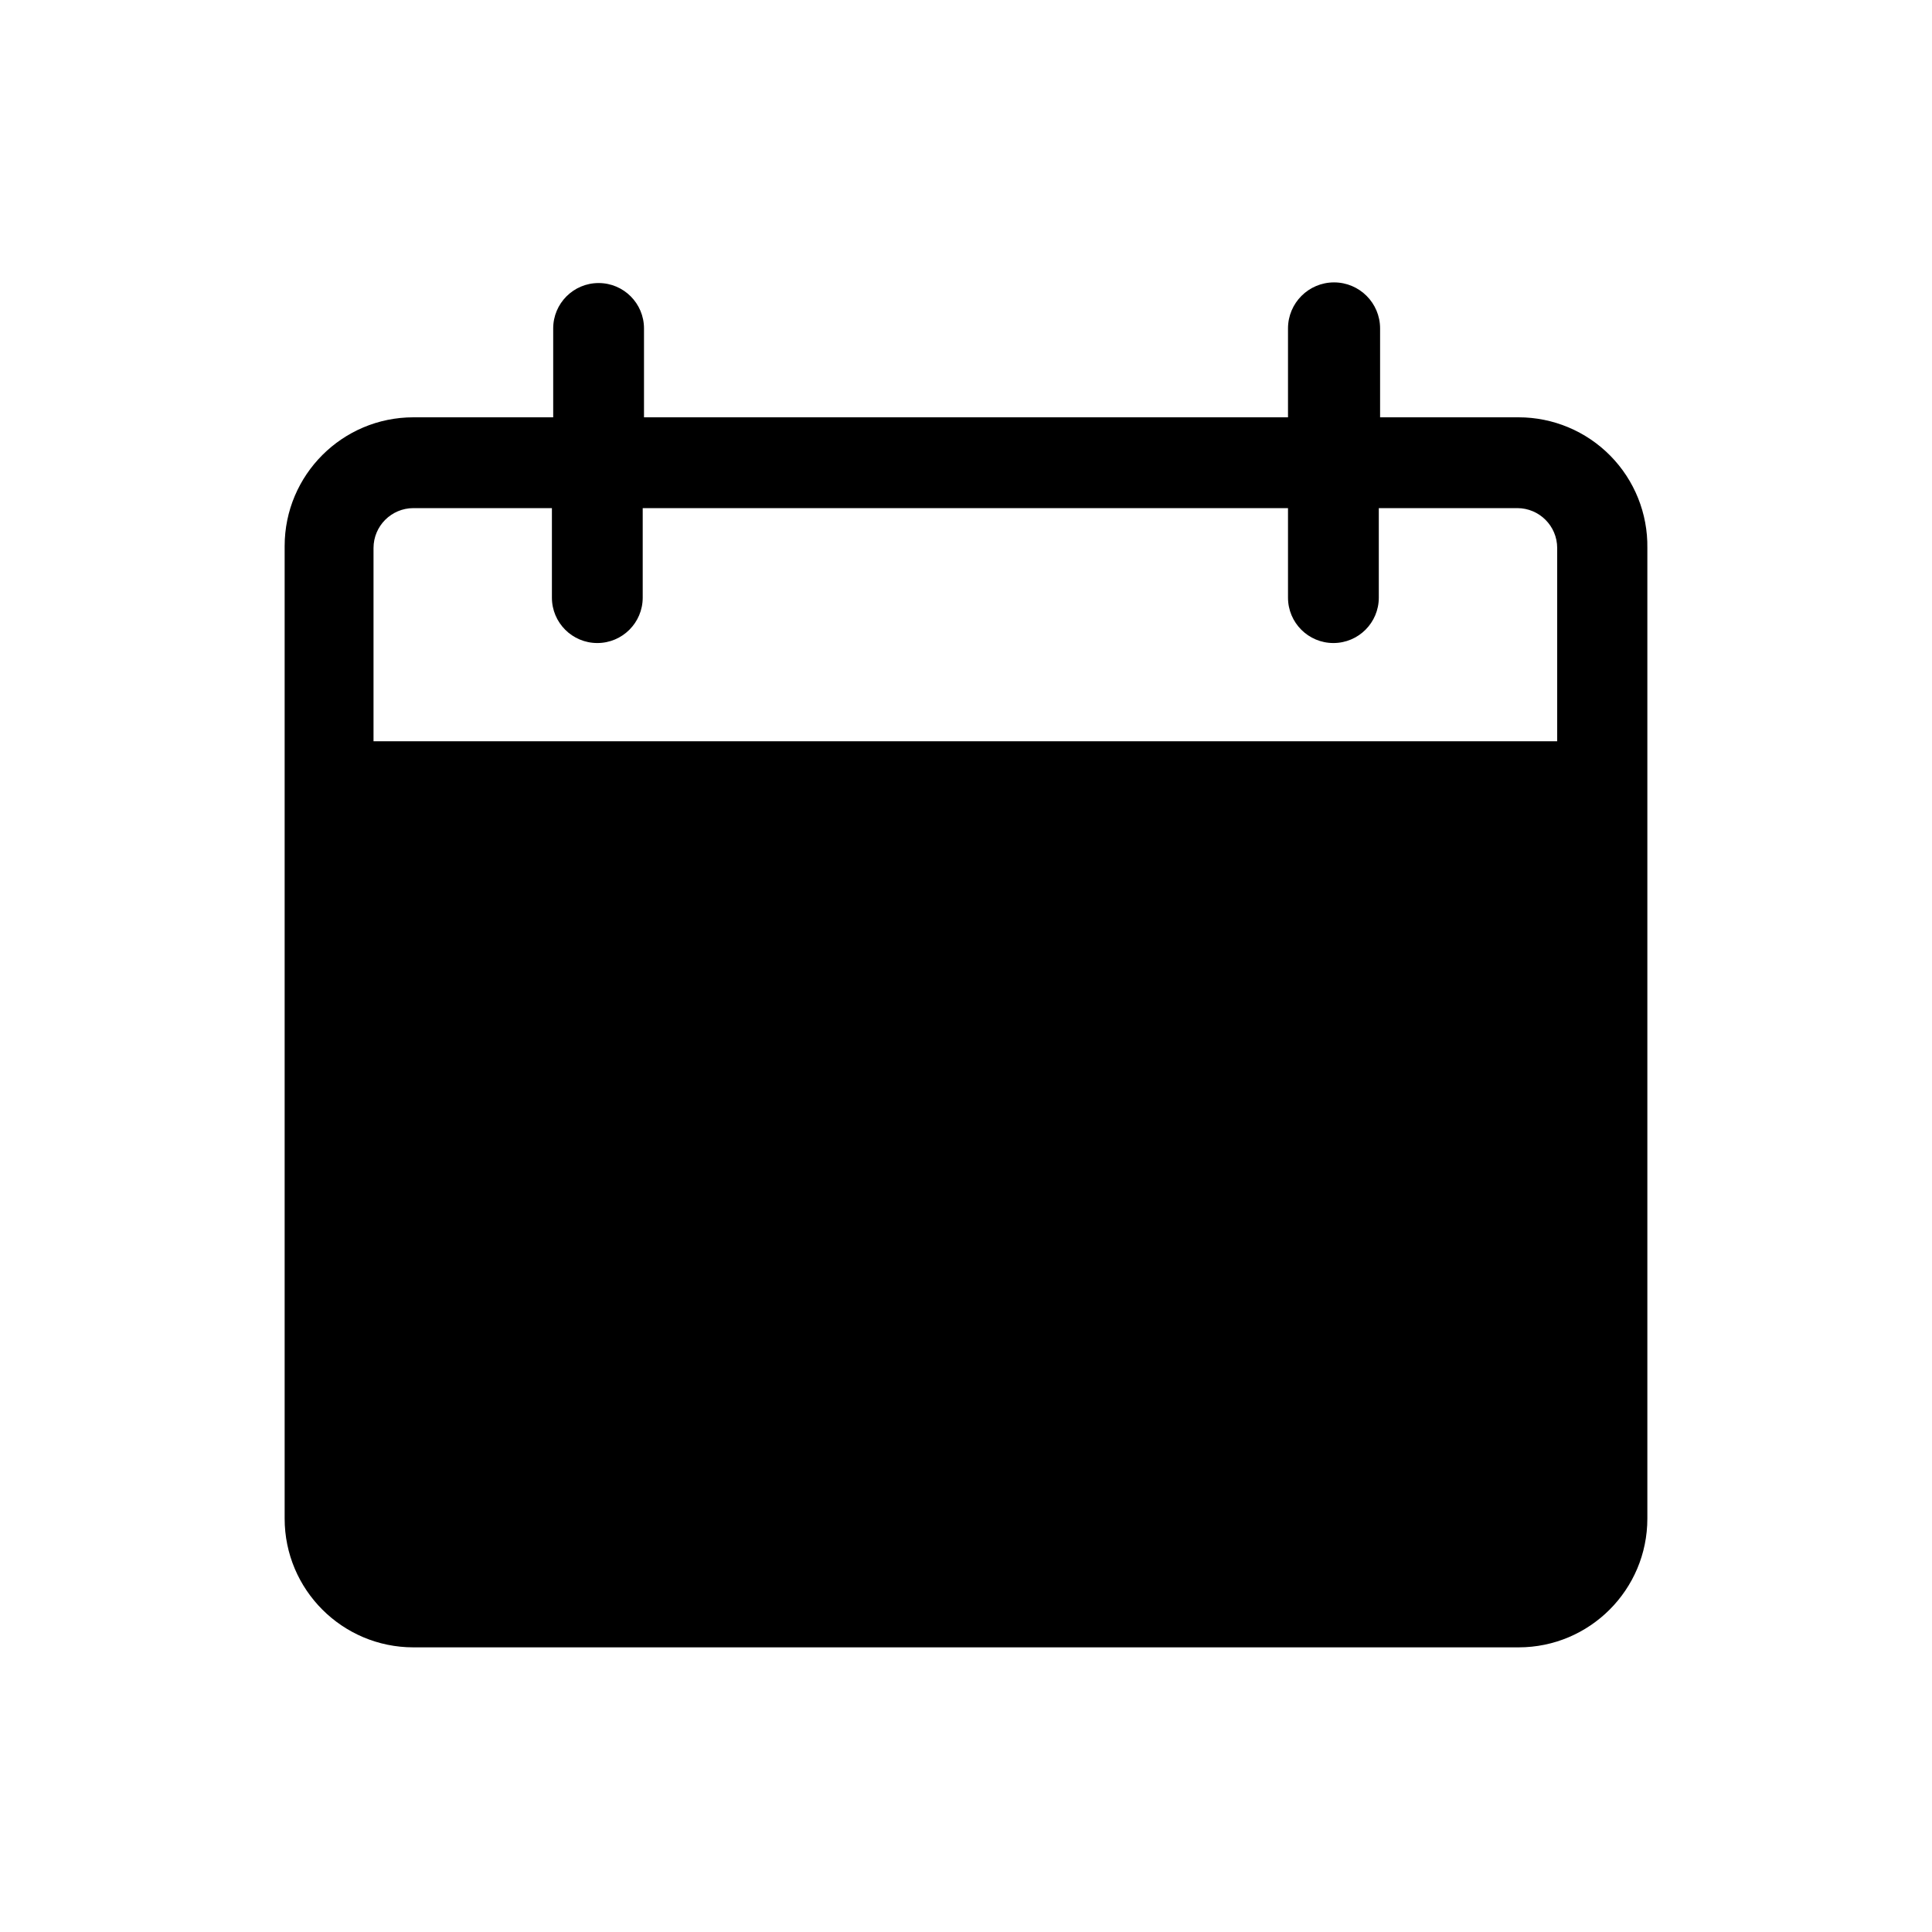
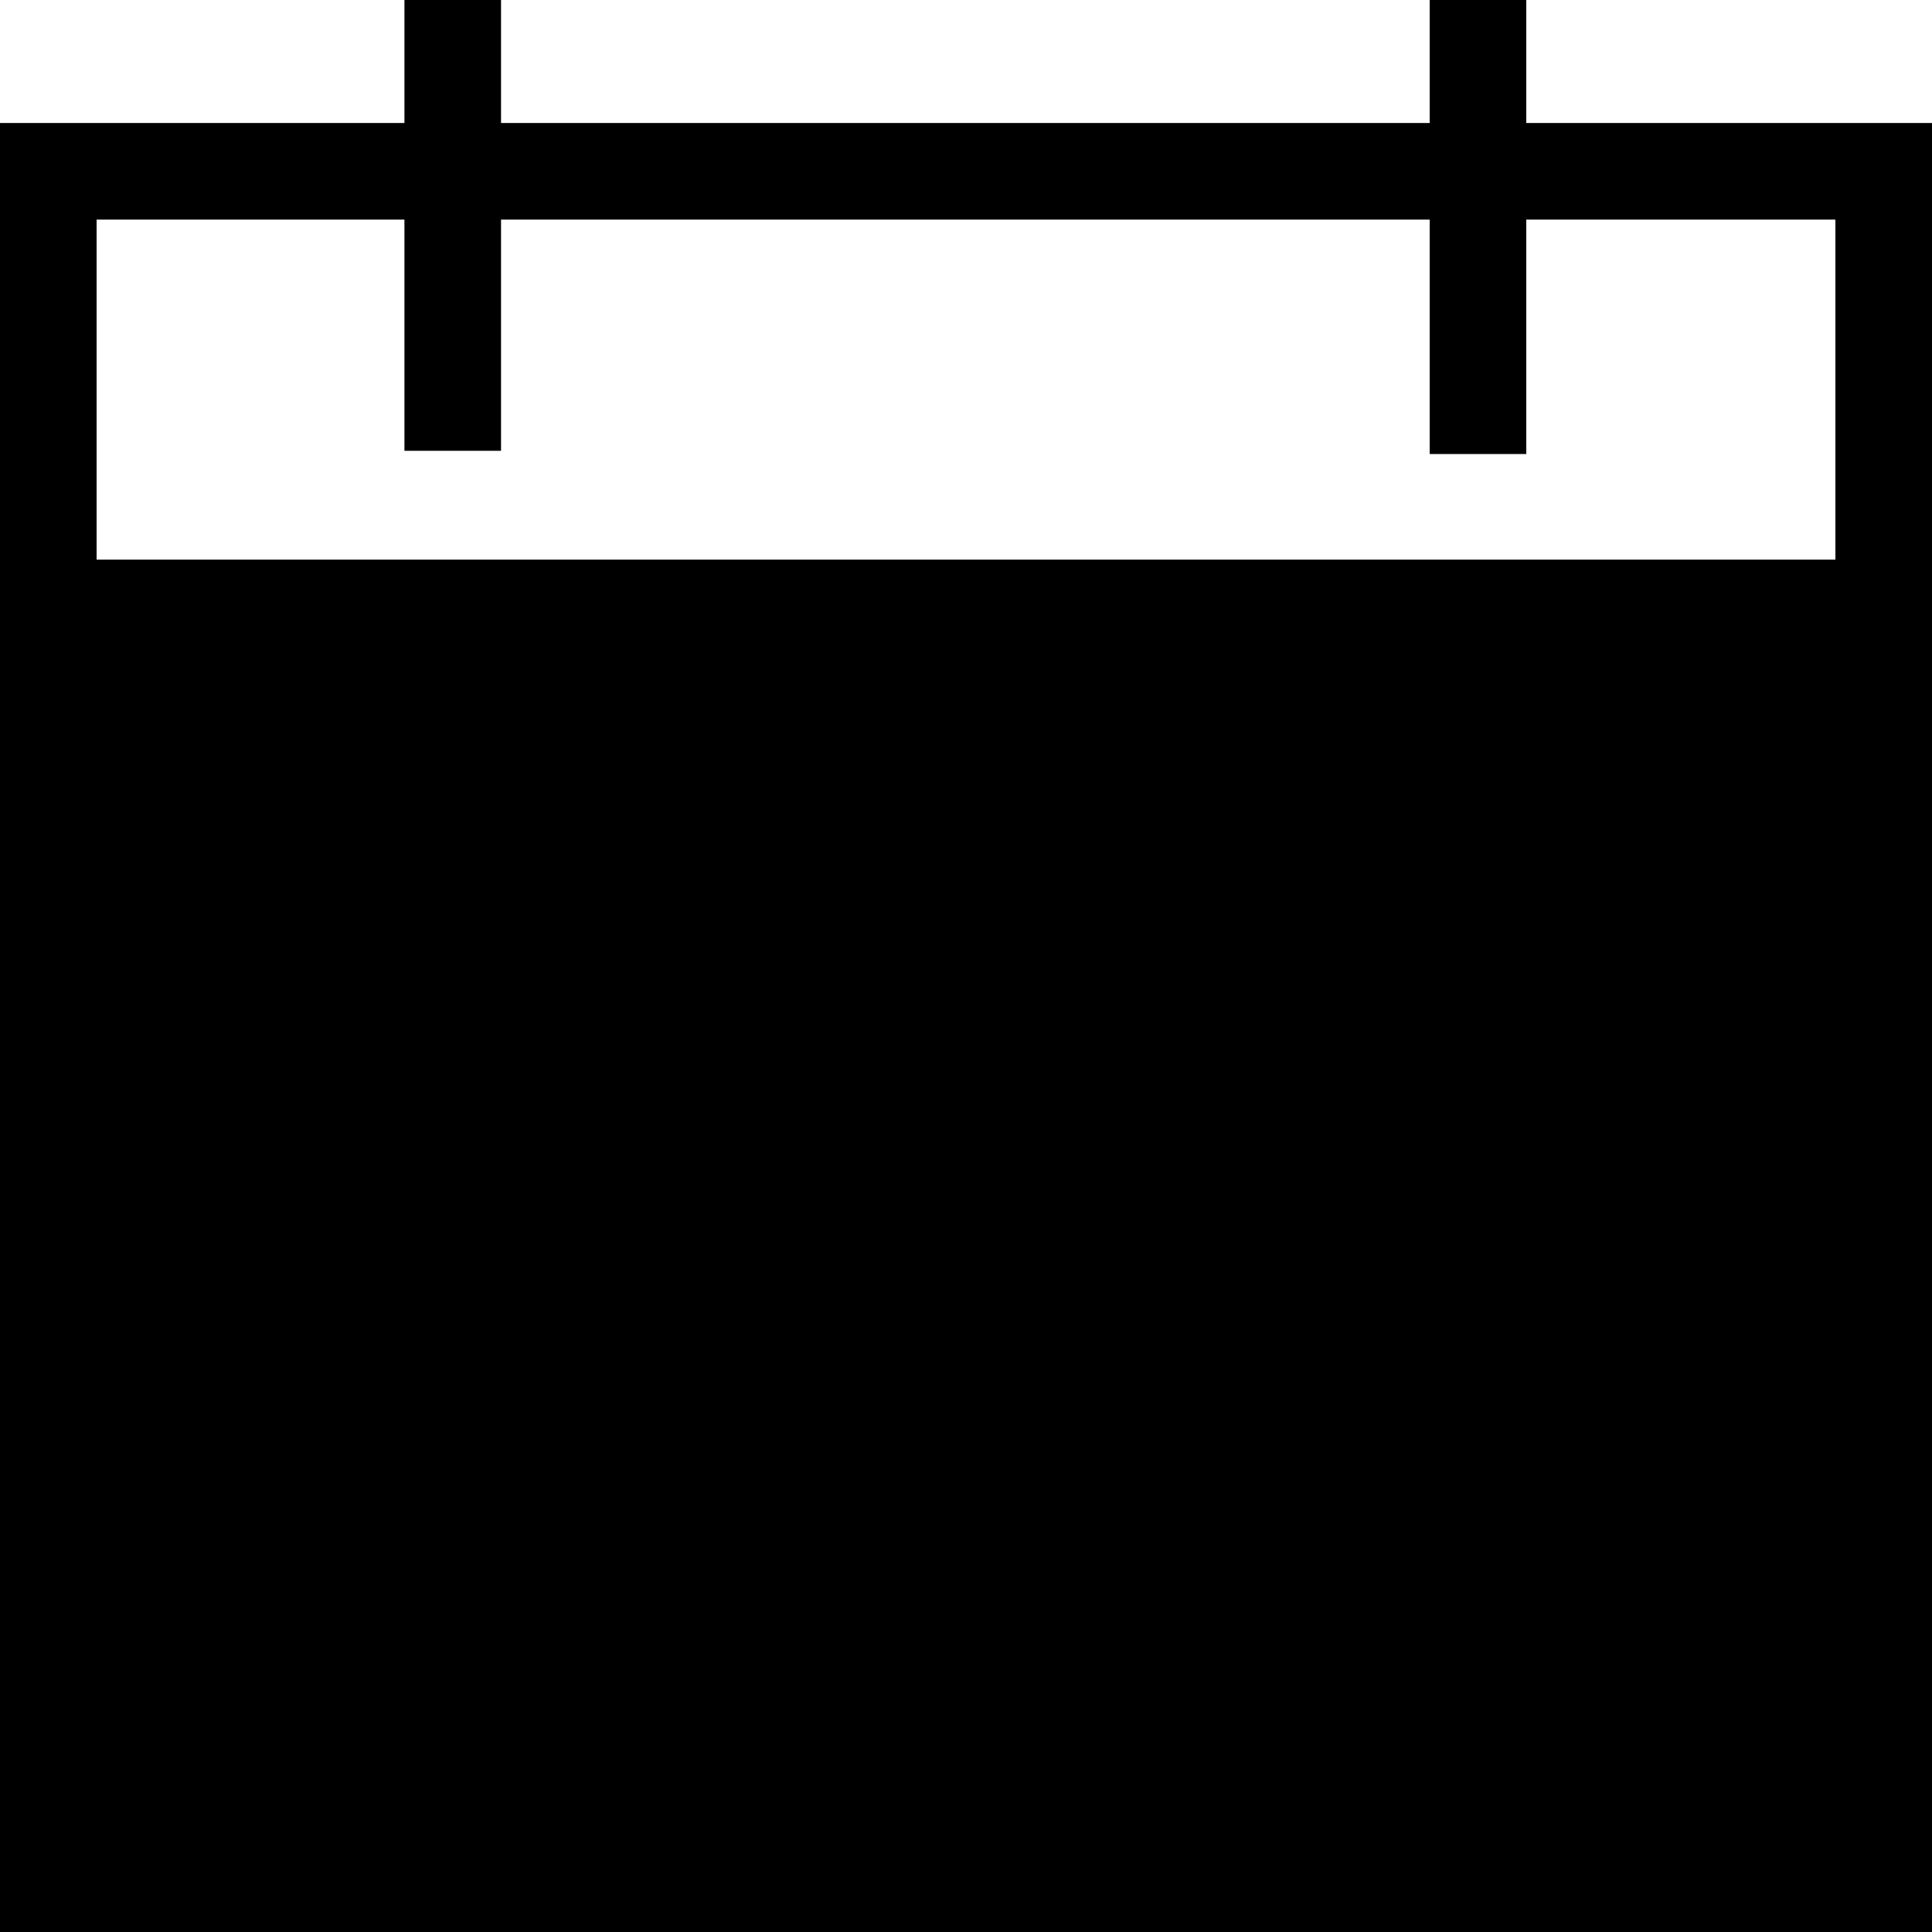
<svg xmlns="http://www.w3.org/2000/svg" width="30" height="30" viewBox="0 0 30 30">
-   <path d="M23.58,6.48H21.43V5.1A.7.7,0,0,0,20,5.1V6.48H10V5.1a.7.7,0,0,0-1.41,0V6.48H6.42a2,2,0,0,0-2,2V23.58h0a2,2,0,0,0,2,2H23.58a2,2,0,0,0,2-2h0V8.51A2,2,0,0,0,23.58,6.48ZM6.42,7.89H8.57V9.28a.7.7,0,0,0,1.41,0V7.89H20V9.28a.7.7,0,0,0,1.41,0V7.89h2.15a.62.62,0,0,1,.62.62v3H5.8v-3A.62.62,0,0,1,6.42,7.89Z" />
+   <path d="M23.7,1.91V0H22.2V1.91H7.78V0H6.28V1.91H0V30H30V1.91ZM1.5,8.69V3.41H6.28V7h1.5V3.41H22.2V7.05h1.5V3.41h4.8V8.69Z" />
</svg>
